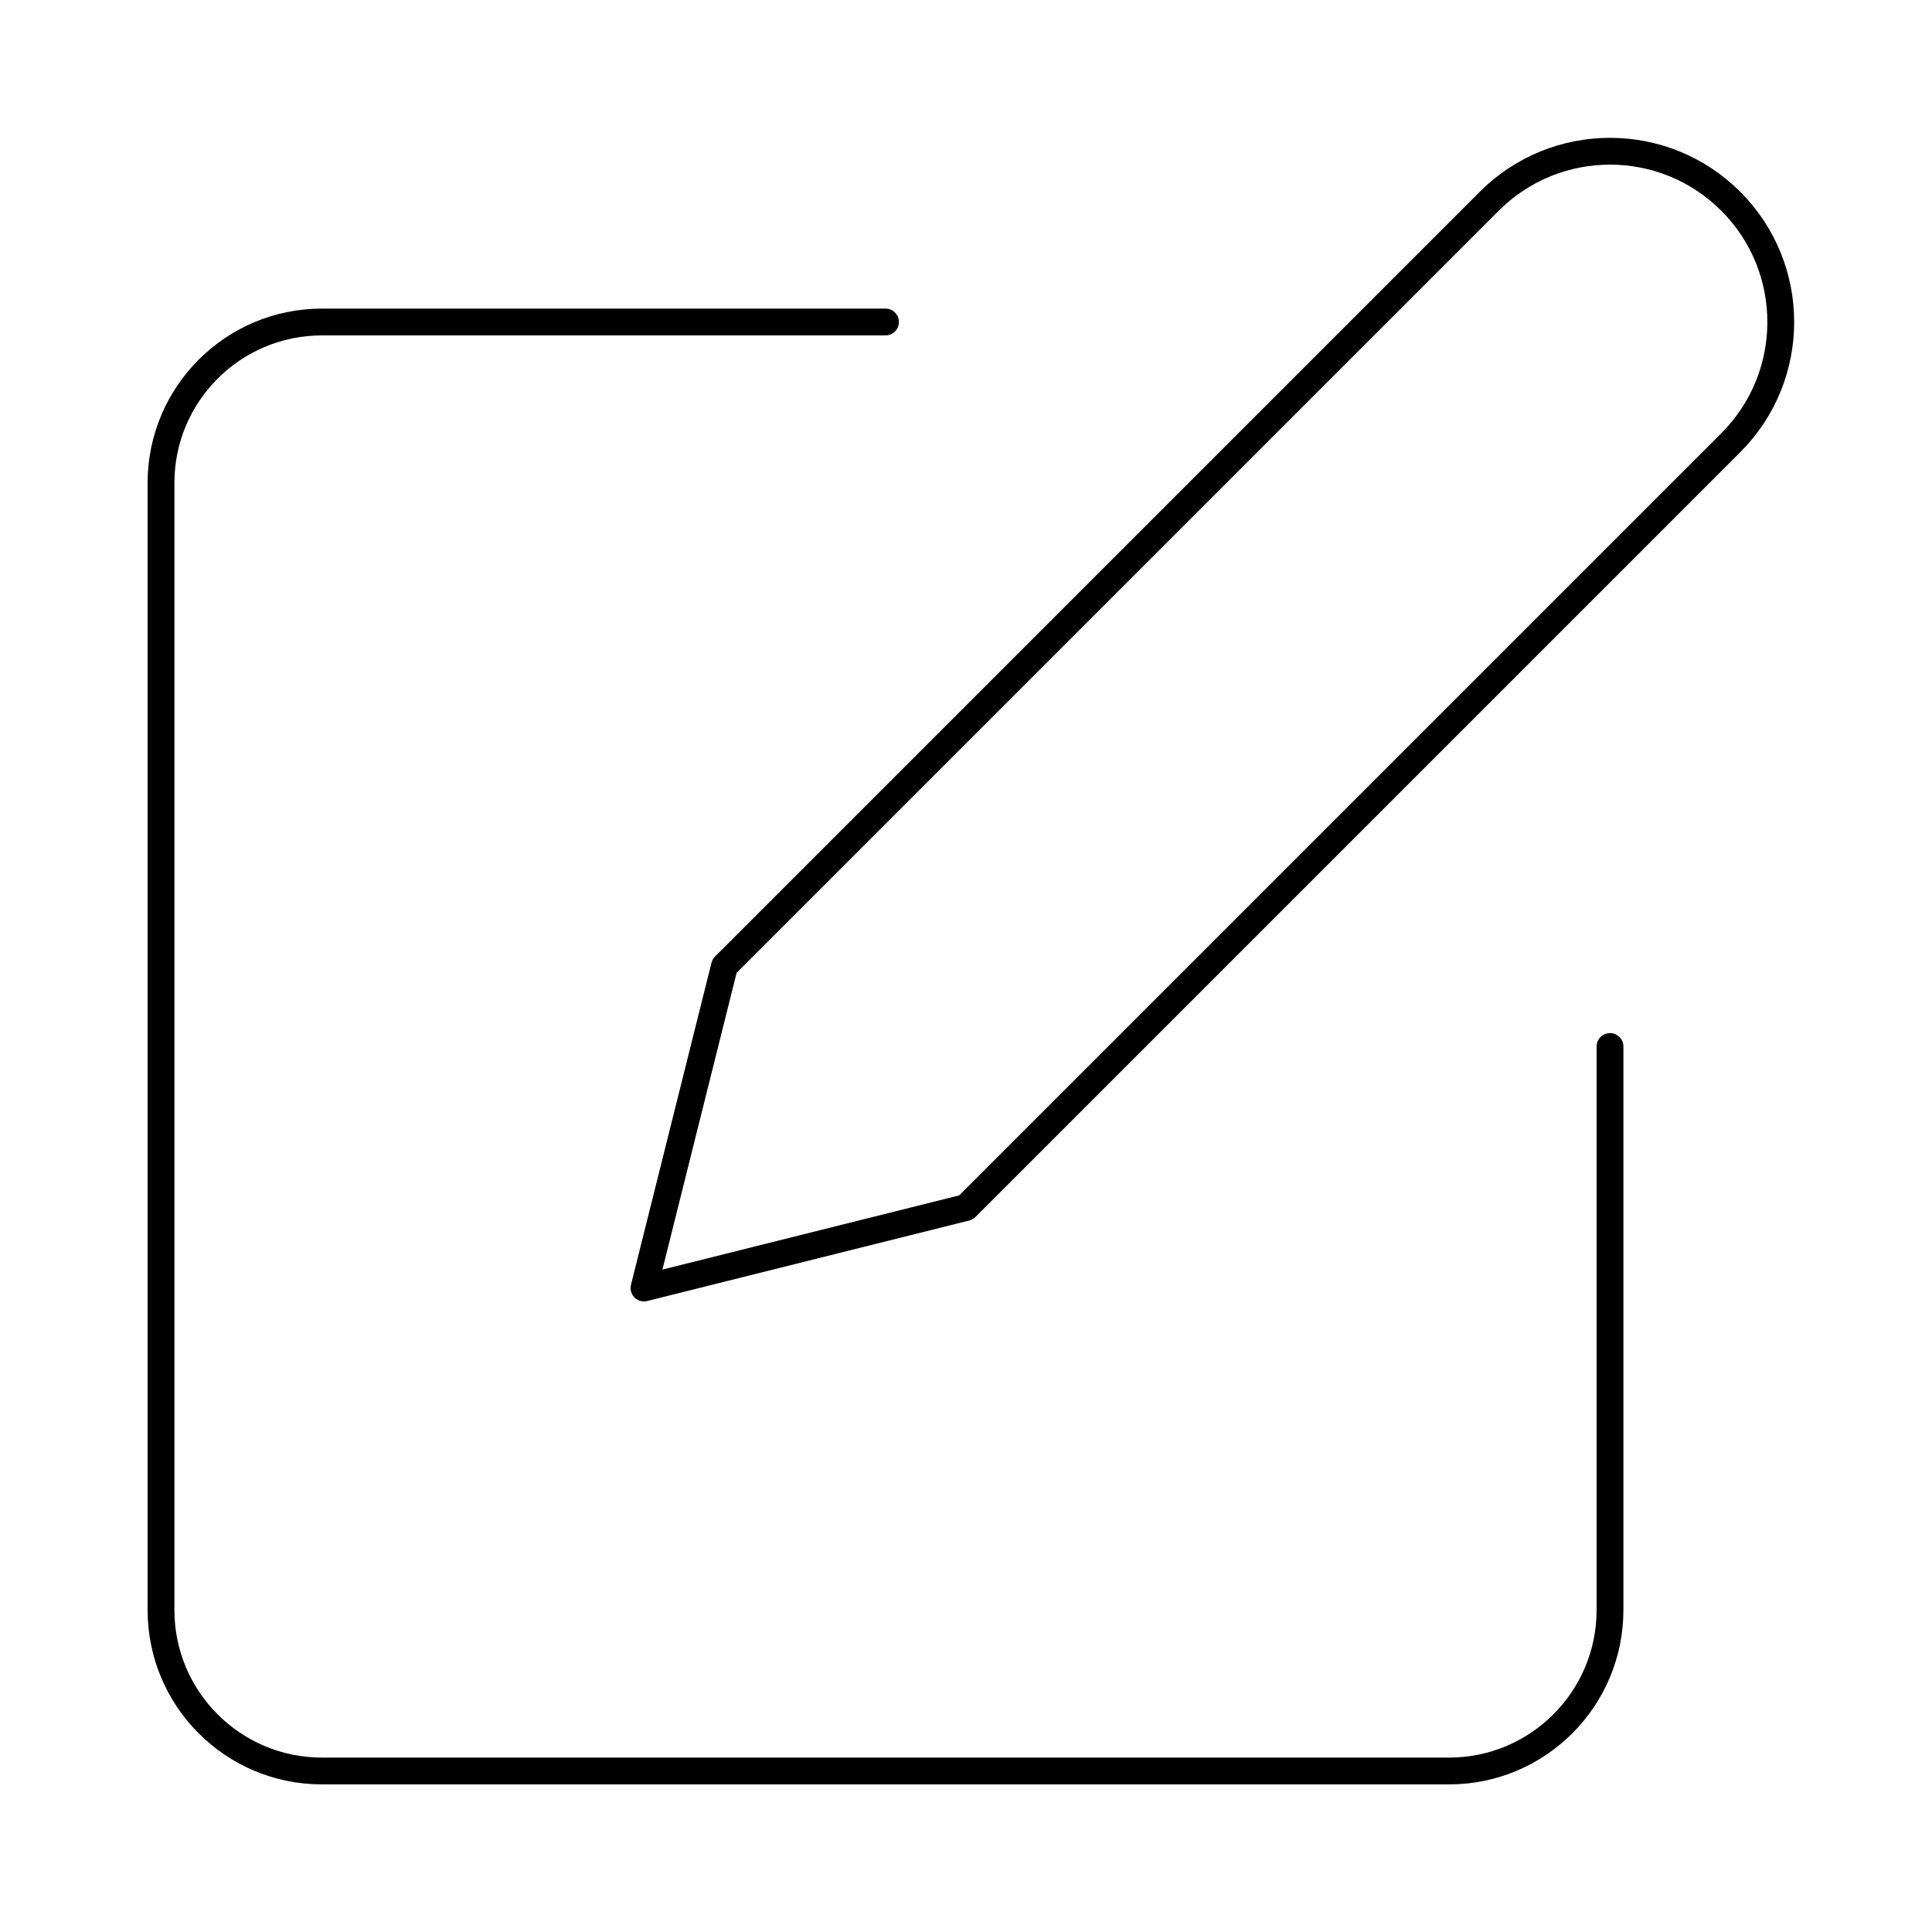
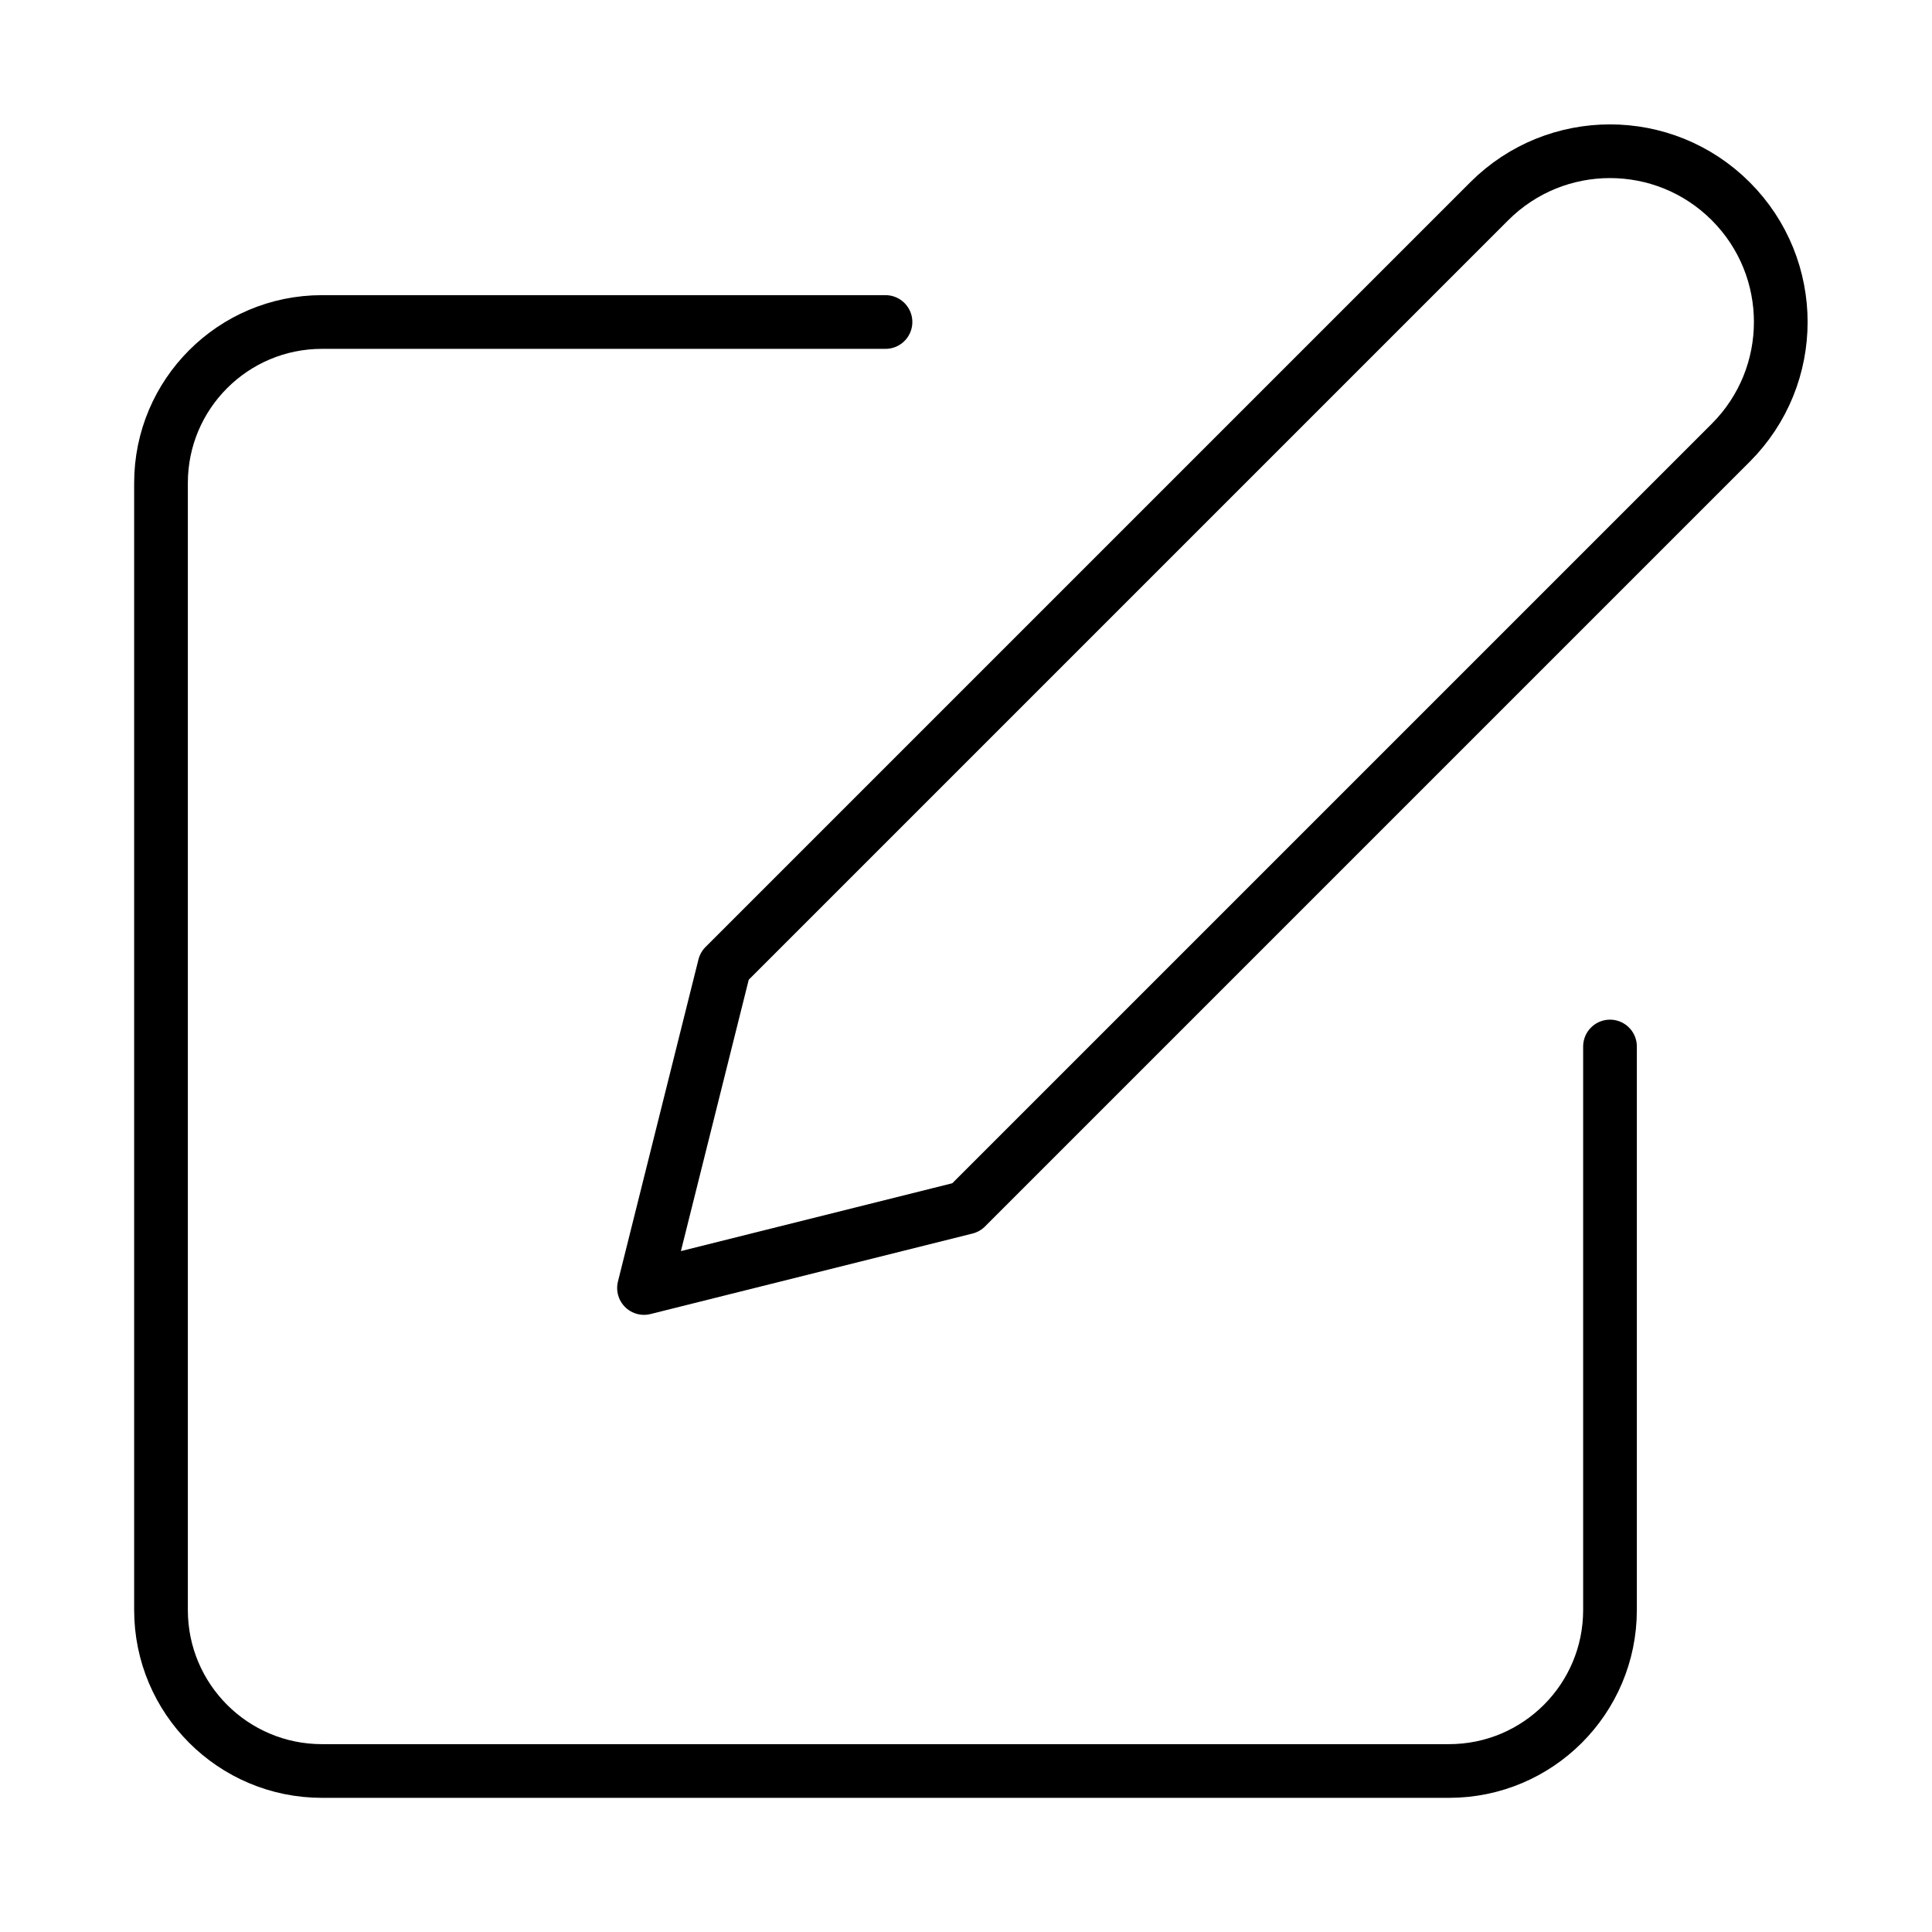
- <svg xmlns="http://www.w3.org/2000/svg" width="36" height="36" viewBox="0 0 24 24" fill="none" stroke="currentColor" stroke-width="0.333" stroke-linecap="round" stroke-linejoin="round" class="lucide lucide-pen-square">
+ <svg xmlns="http://www.w3.org/2000/svg" width="36" height="36" viewBox="0 0 24 24" fill="none" stroke="currentColor" stroke-width="0.667" stroke-linecap="round" stroke-linejoin="round" class="lucide lucide-pen-square">
  <path d="M11 4H4a2 2 0 0 0-2 2v14a2 2 0 0 0 2 2h14a2 2 0 0 0 2-2v-7" />
  <path d="M18.5 2.5a2.12 2.12 0 0 1 3 3L12 15l-4 1 1-4Z" />
</svg>
